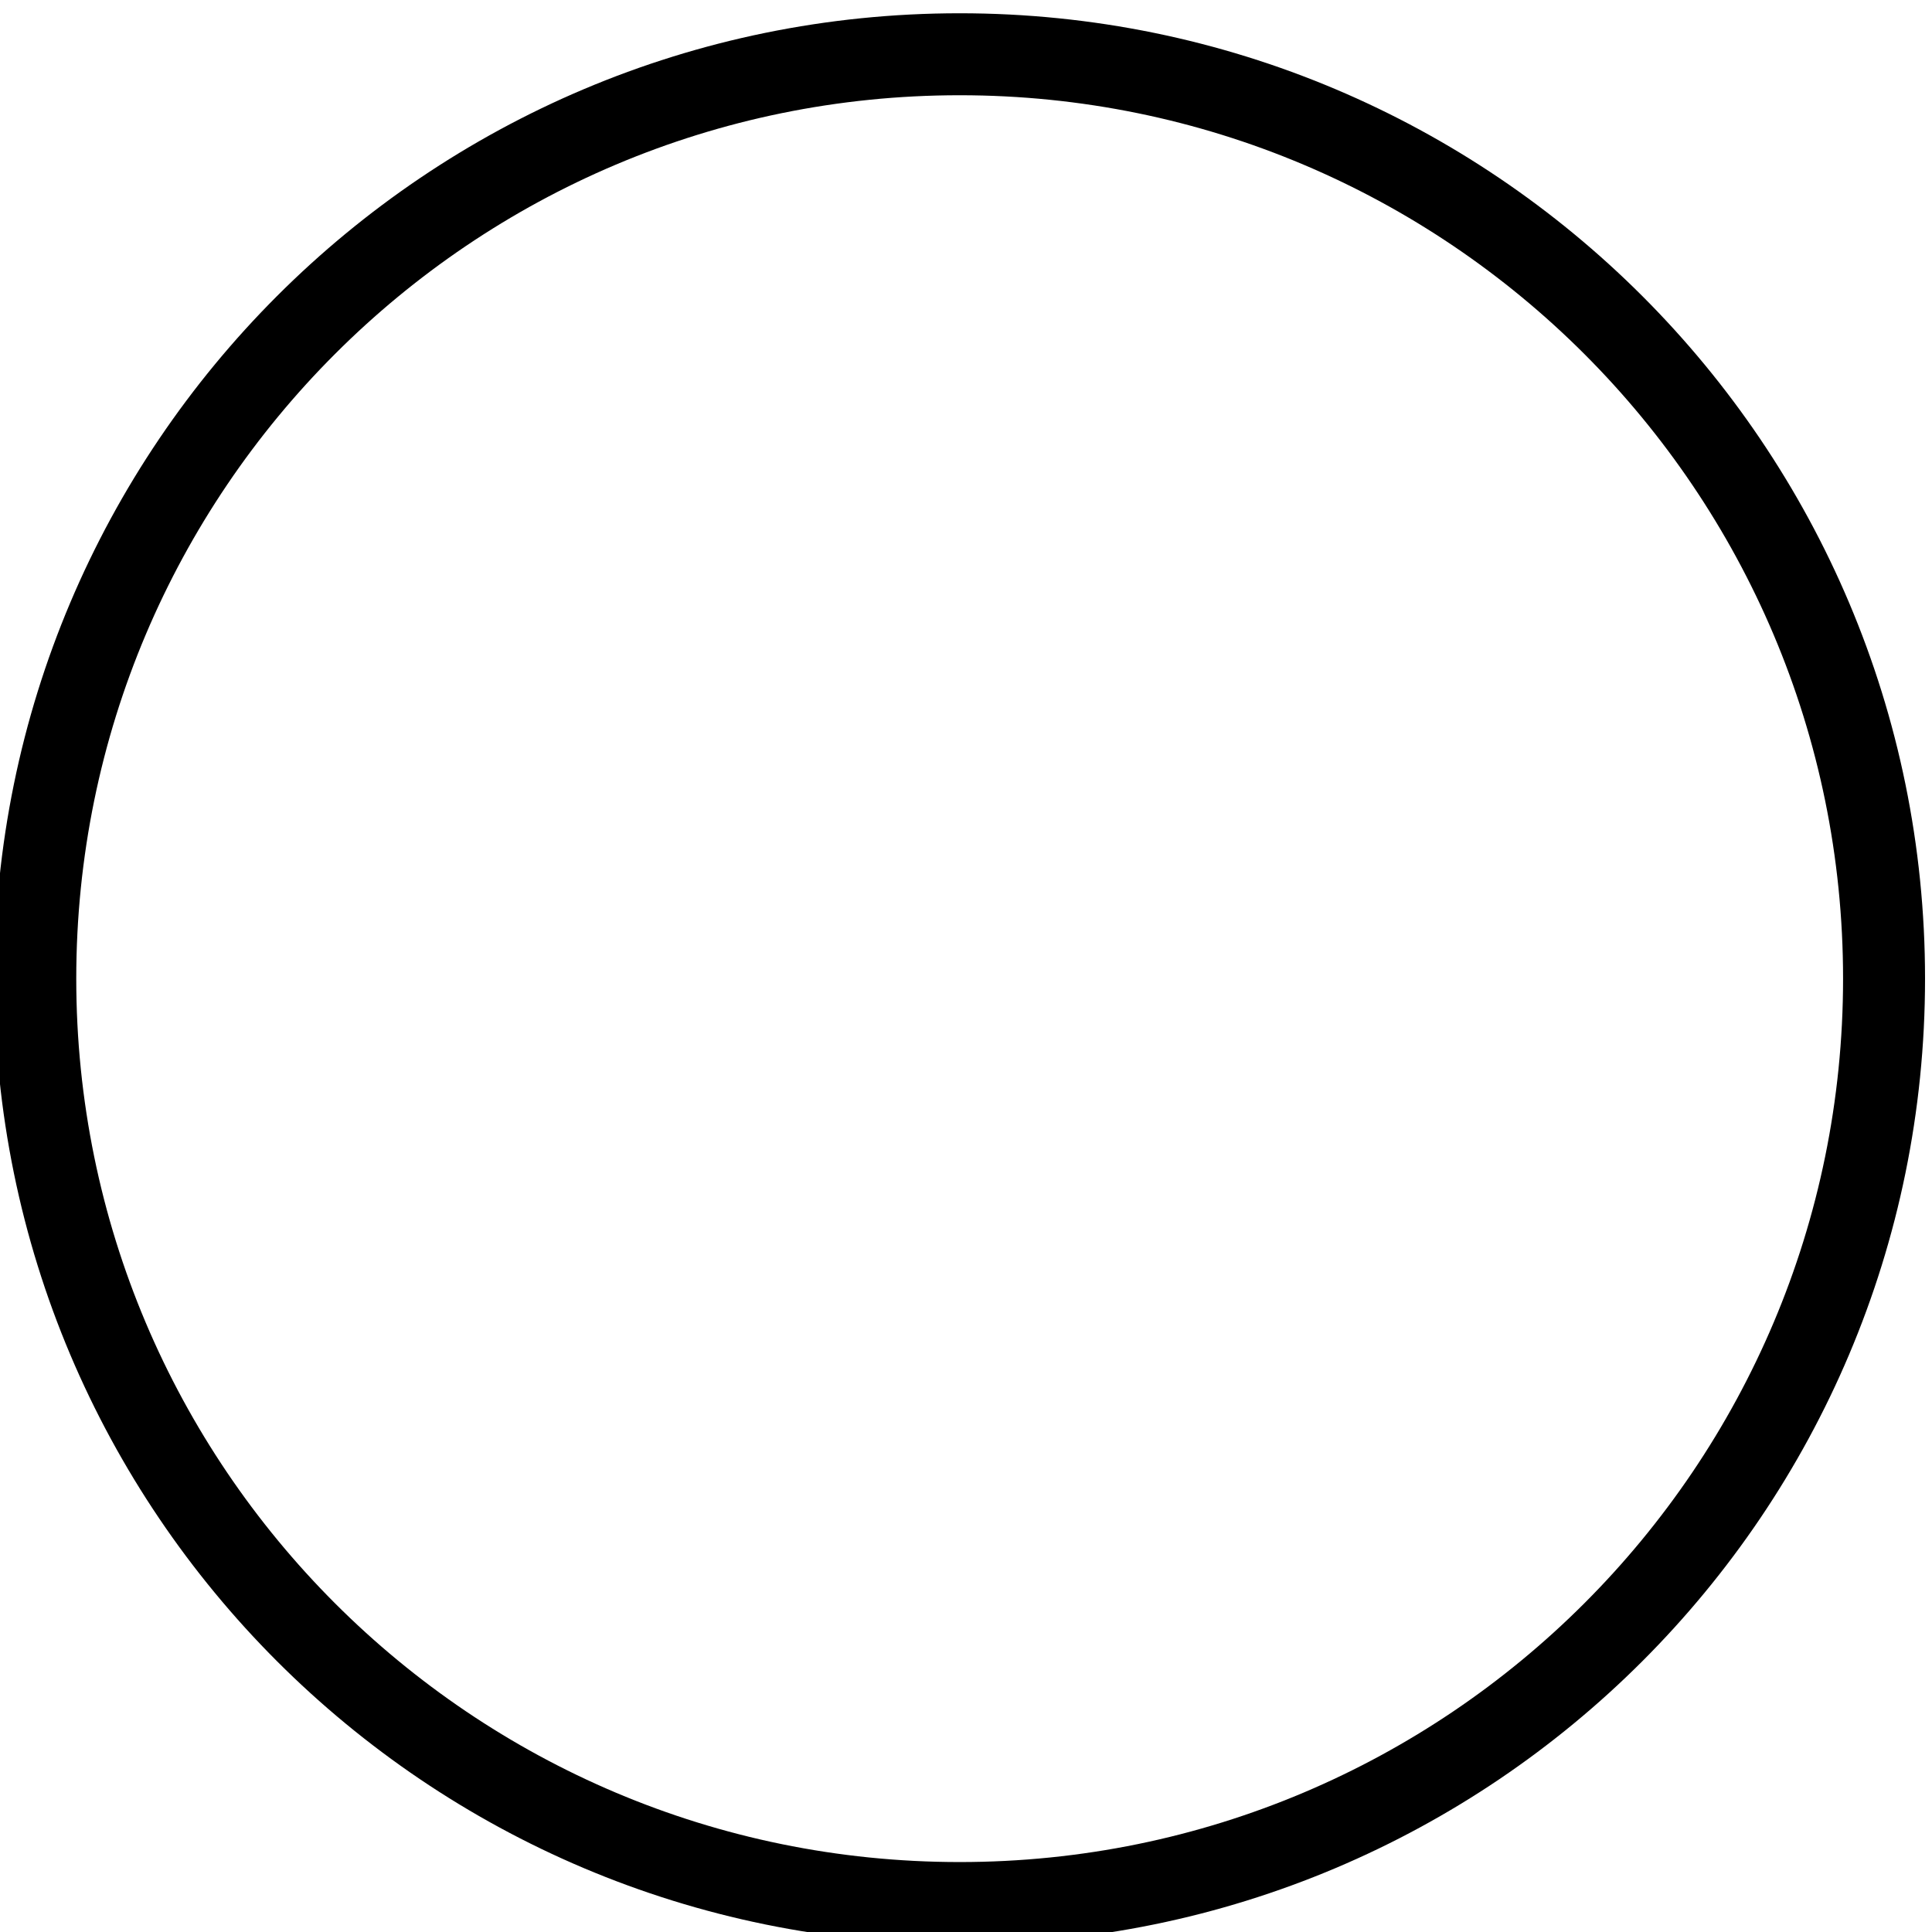
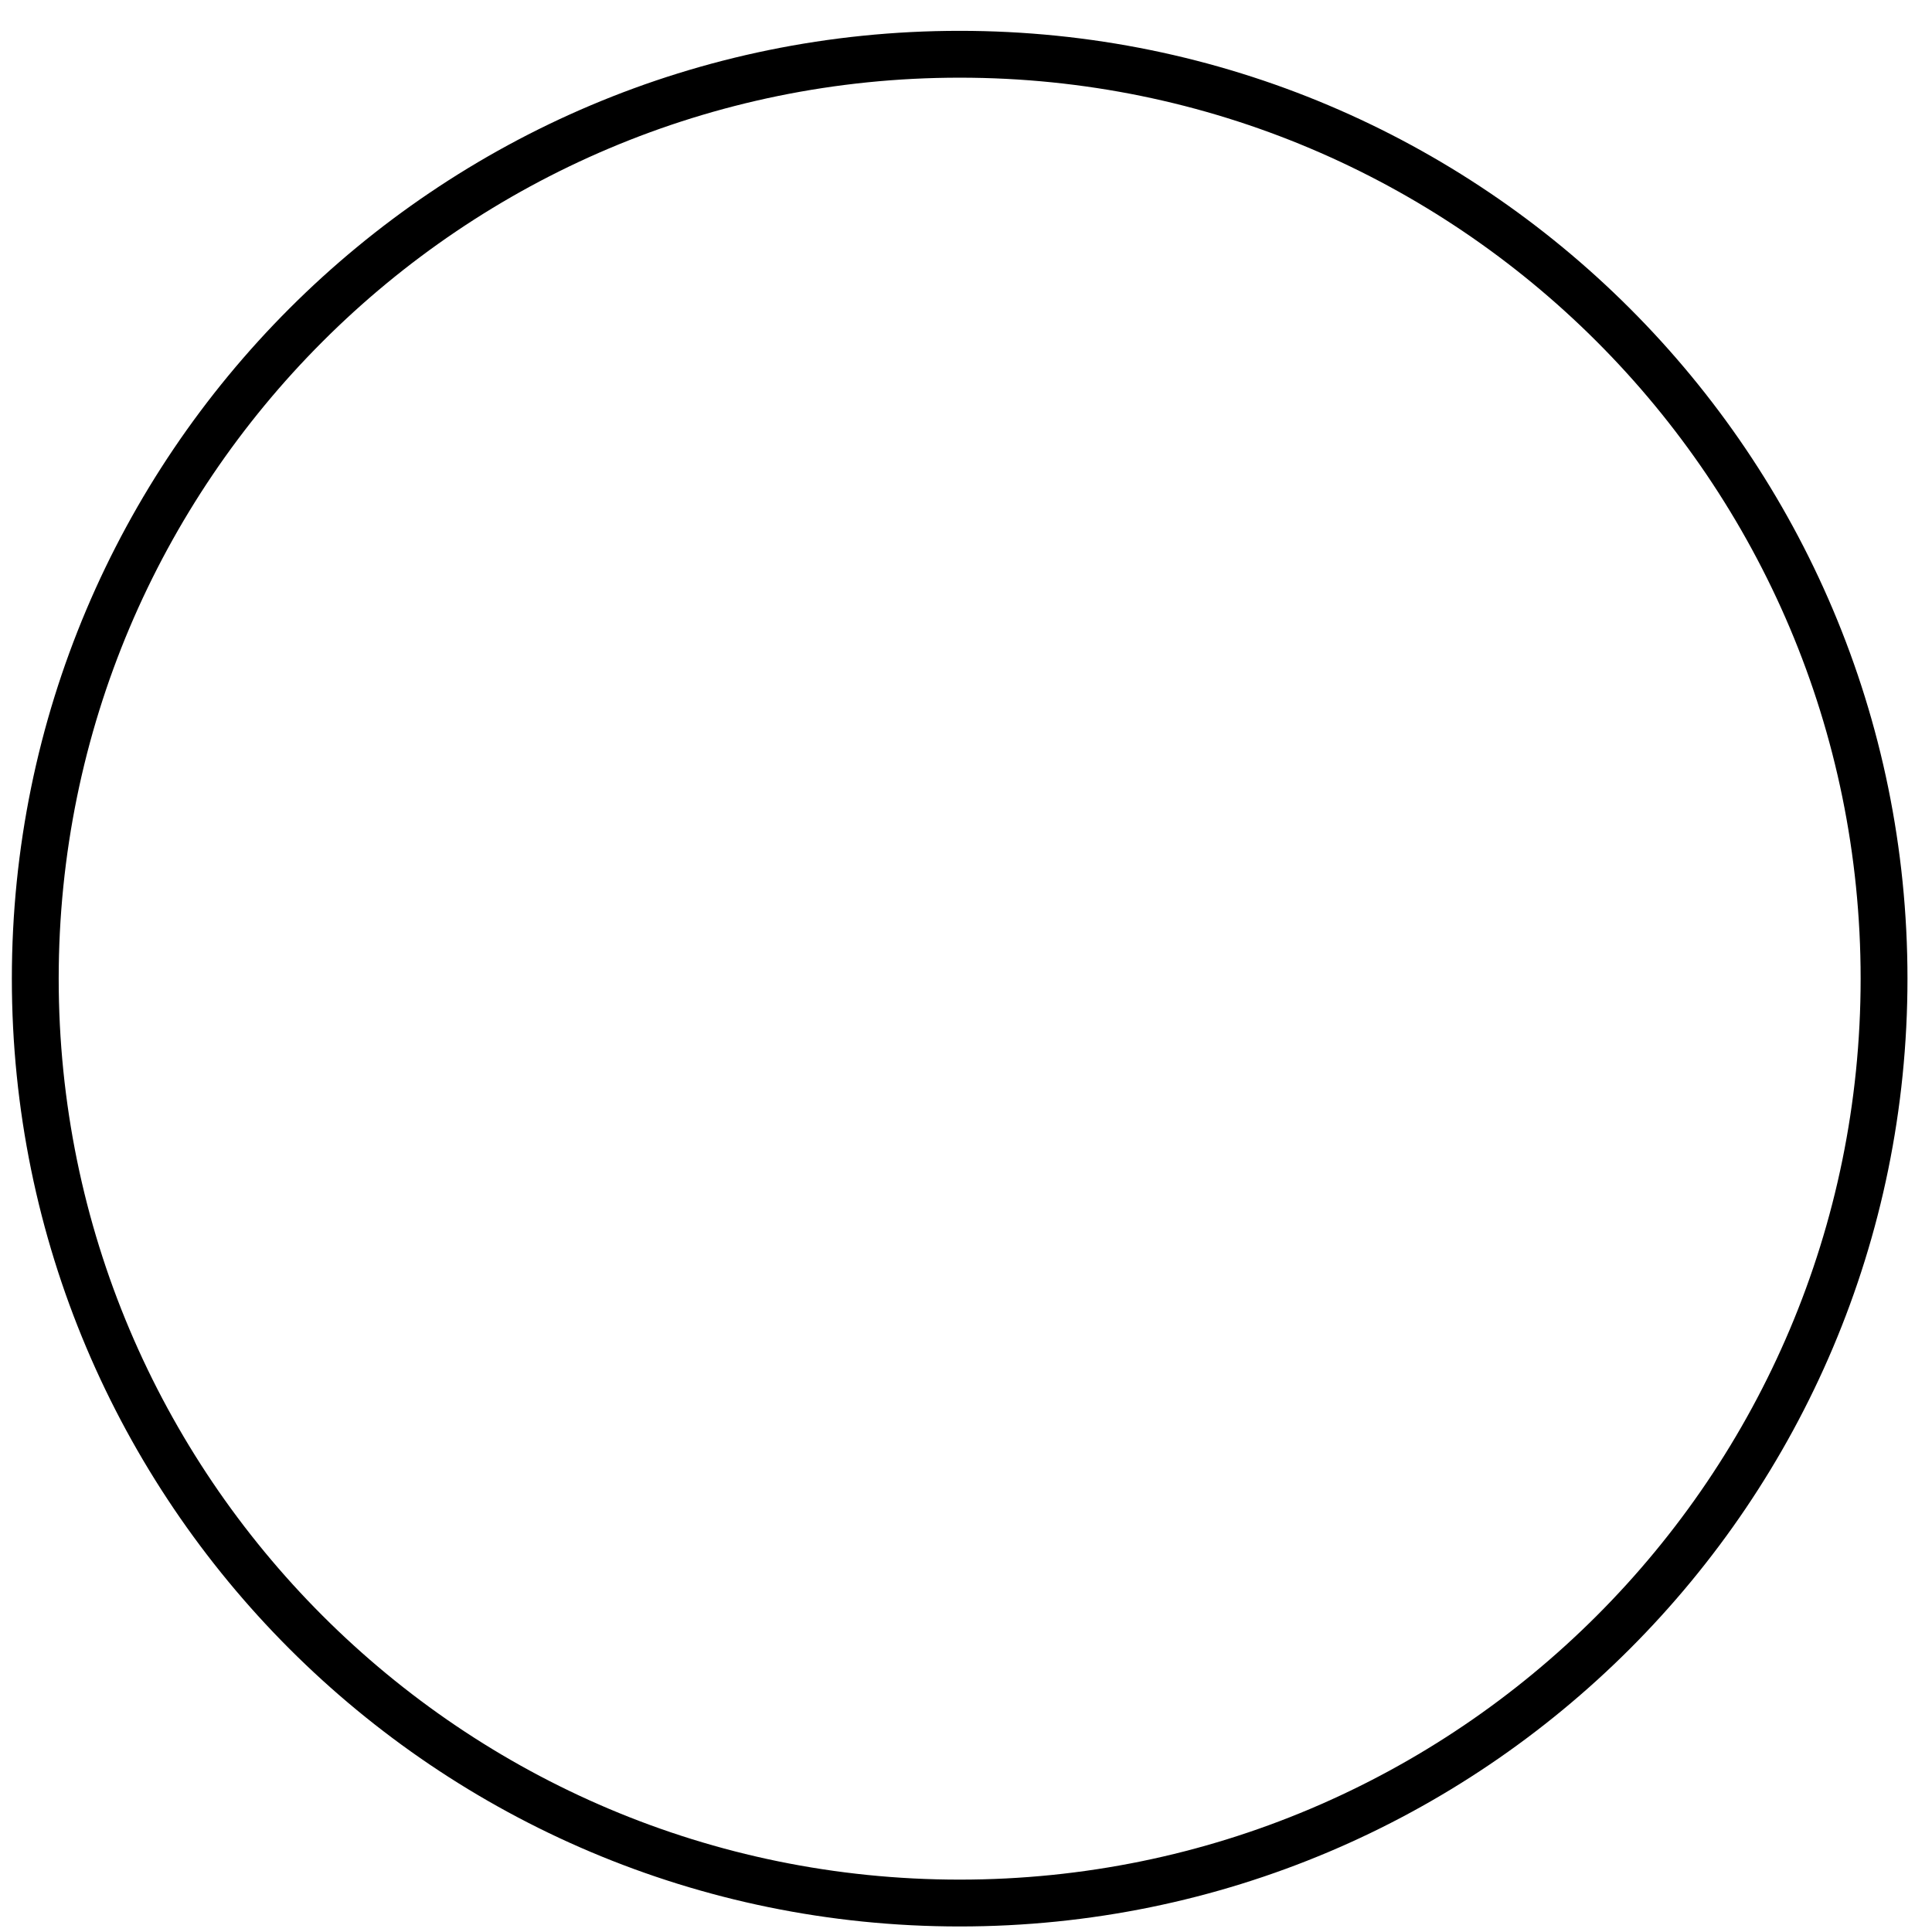
<svg xmlns="http://www.w3.org/2000/svg" width="100%" height="100%" viewBox="0 0 20 20" version="1.1" xml:space="preserve" style="fill-rule:evenodd;clip-rule:evenodd;stroke-linecap:round;stroke-linejoin:round;stroke-miterlimit:1.5;">
  <g transform="matrix(1.21222,0,0,1.21222,-1.68955,-3.26411)">
-     <circle cx="9.589" cy="11.05" r="7.894" style="fill:none;stroke:black;stroke-width:0.7px;" />
+     <circle cx="9.589" cy="11.05" r="7.894" style="fill:none;stroke:black;stroke-width:0.4px;" />
  </g>
</svg>
